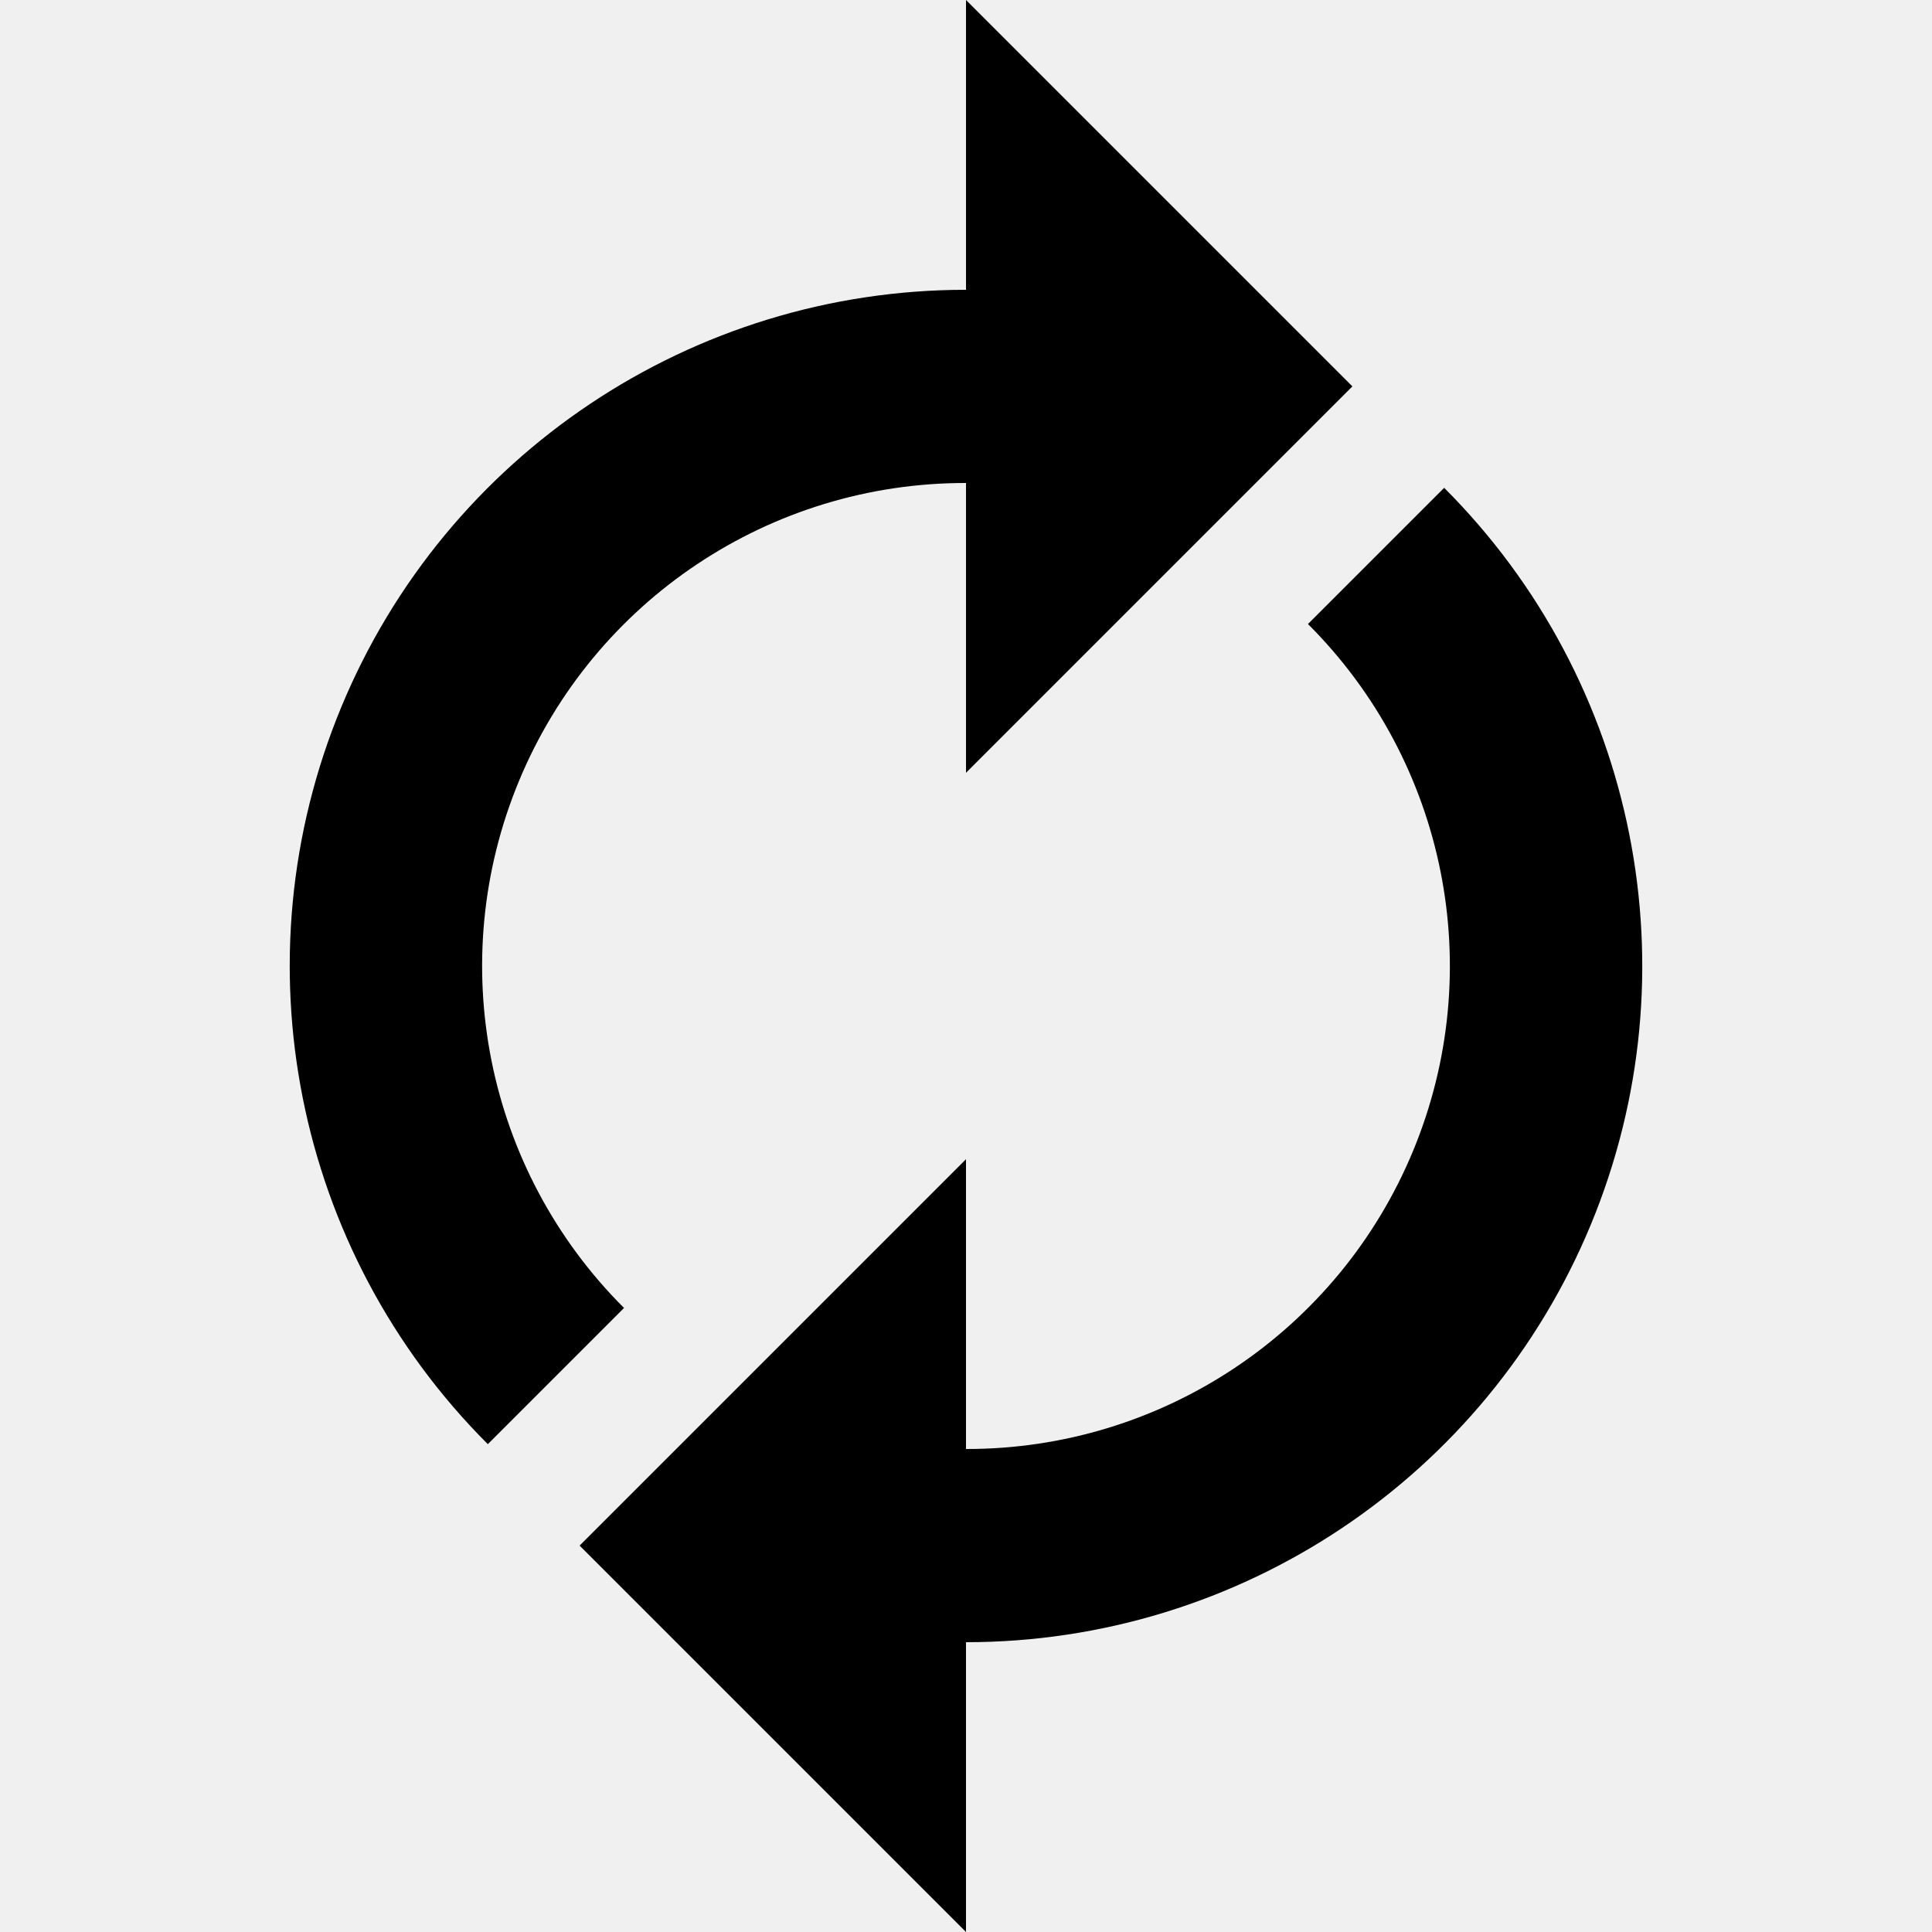
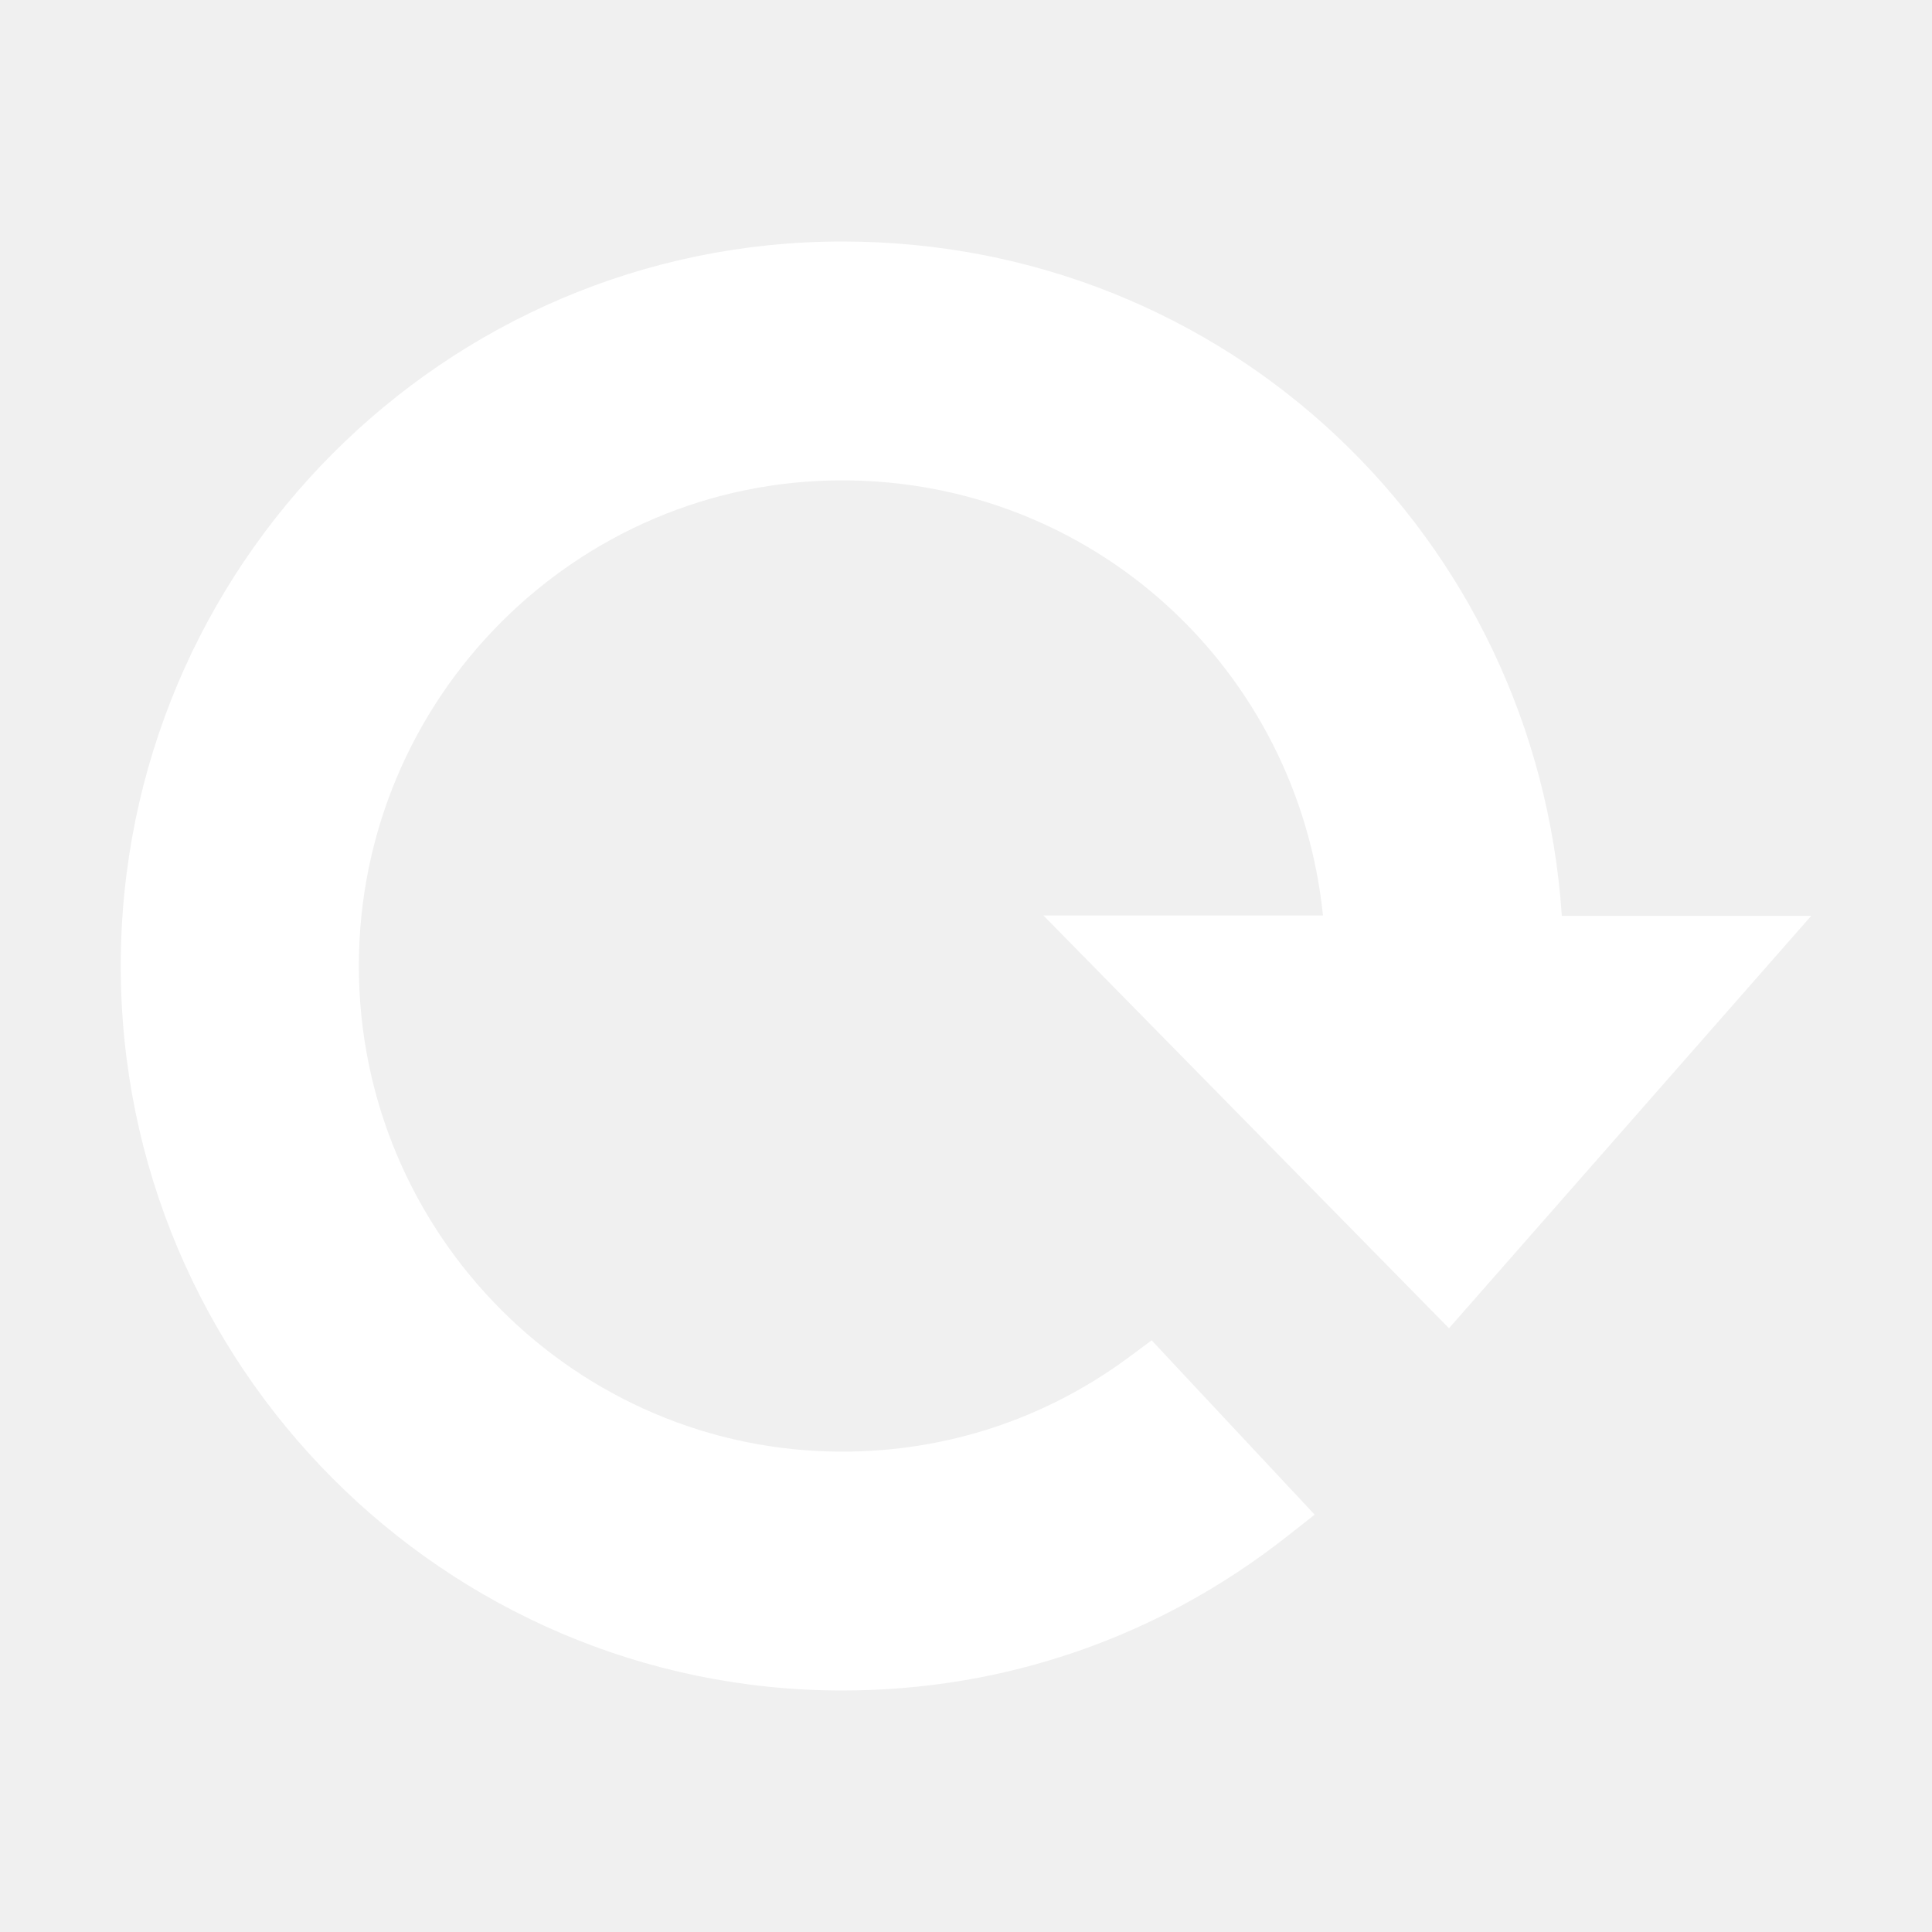
- <svg xmlns="http://www.w3.org/2000/svg" viewBox="0 0 20 20">
-   <path d="M10 3v2a5 5 0 0 0-3.54 8.54l-1.41 1.41A7 7 0 0 1 10 3zm4.95 2.05A7 7 0 0 1 10 17v-2a5 5 0 0 0 3.54-8.54l1.41-1.41zM10 20l-4-4 4-4v8zm0-12V0l4 4-4 4z" />
+ <svg xmlns="http://www.w3.org/2000/svg" height="512px" id="Layer_1" style="enable-background:new 0 0 512 512;" version="1.1" viewBox="0 0 512 512" width="512px" xml:space="preserve">
+   <path fill="#FFFFFF" d="M384,352l96-109.3h-66.1C407.1,141.8,325,64,223.2,64C117.8,64,32,150.1,32,256s85.8,192,191.2,192 c43.1,0,83.8-14.1,117.7-40.7l7.5-5.9l-43.2-46.2l-6.2,4.6c-22.1,16.3-48.3,24.9-75.8,24.9C152.6,384.7,95.1,327,95.1,256 c0-71,57.5-128.7,128.1-128.7c66.4,0,120.7,50,127.4,115.3h-74.1L384,352z" />
</svg>
